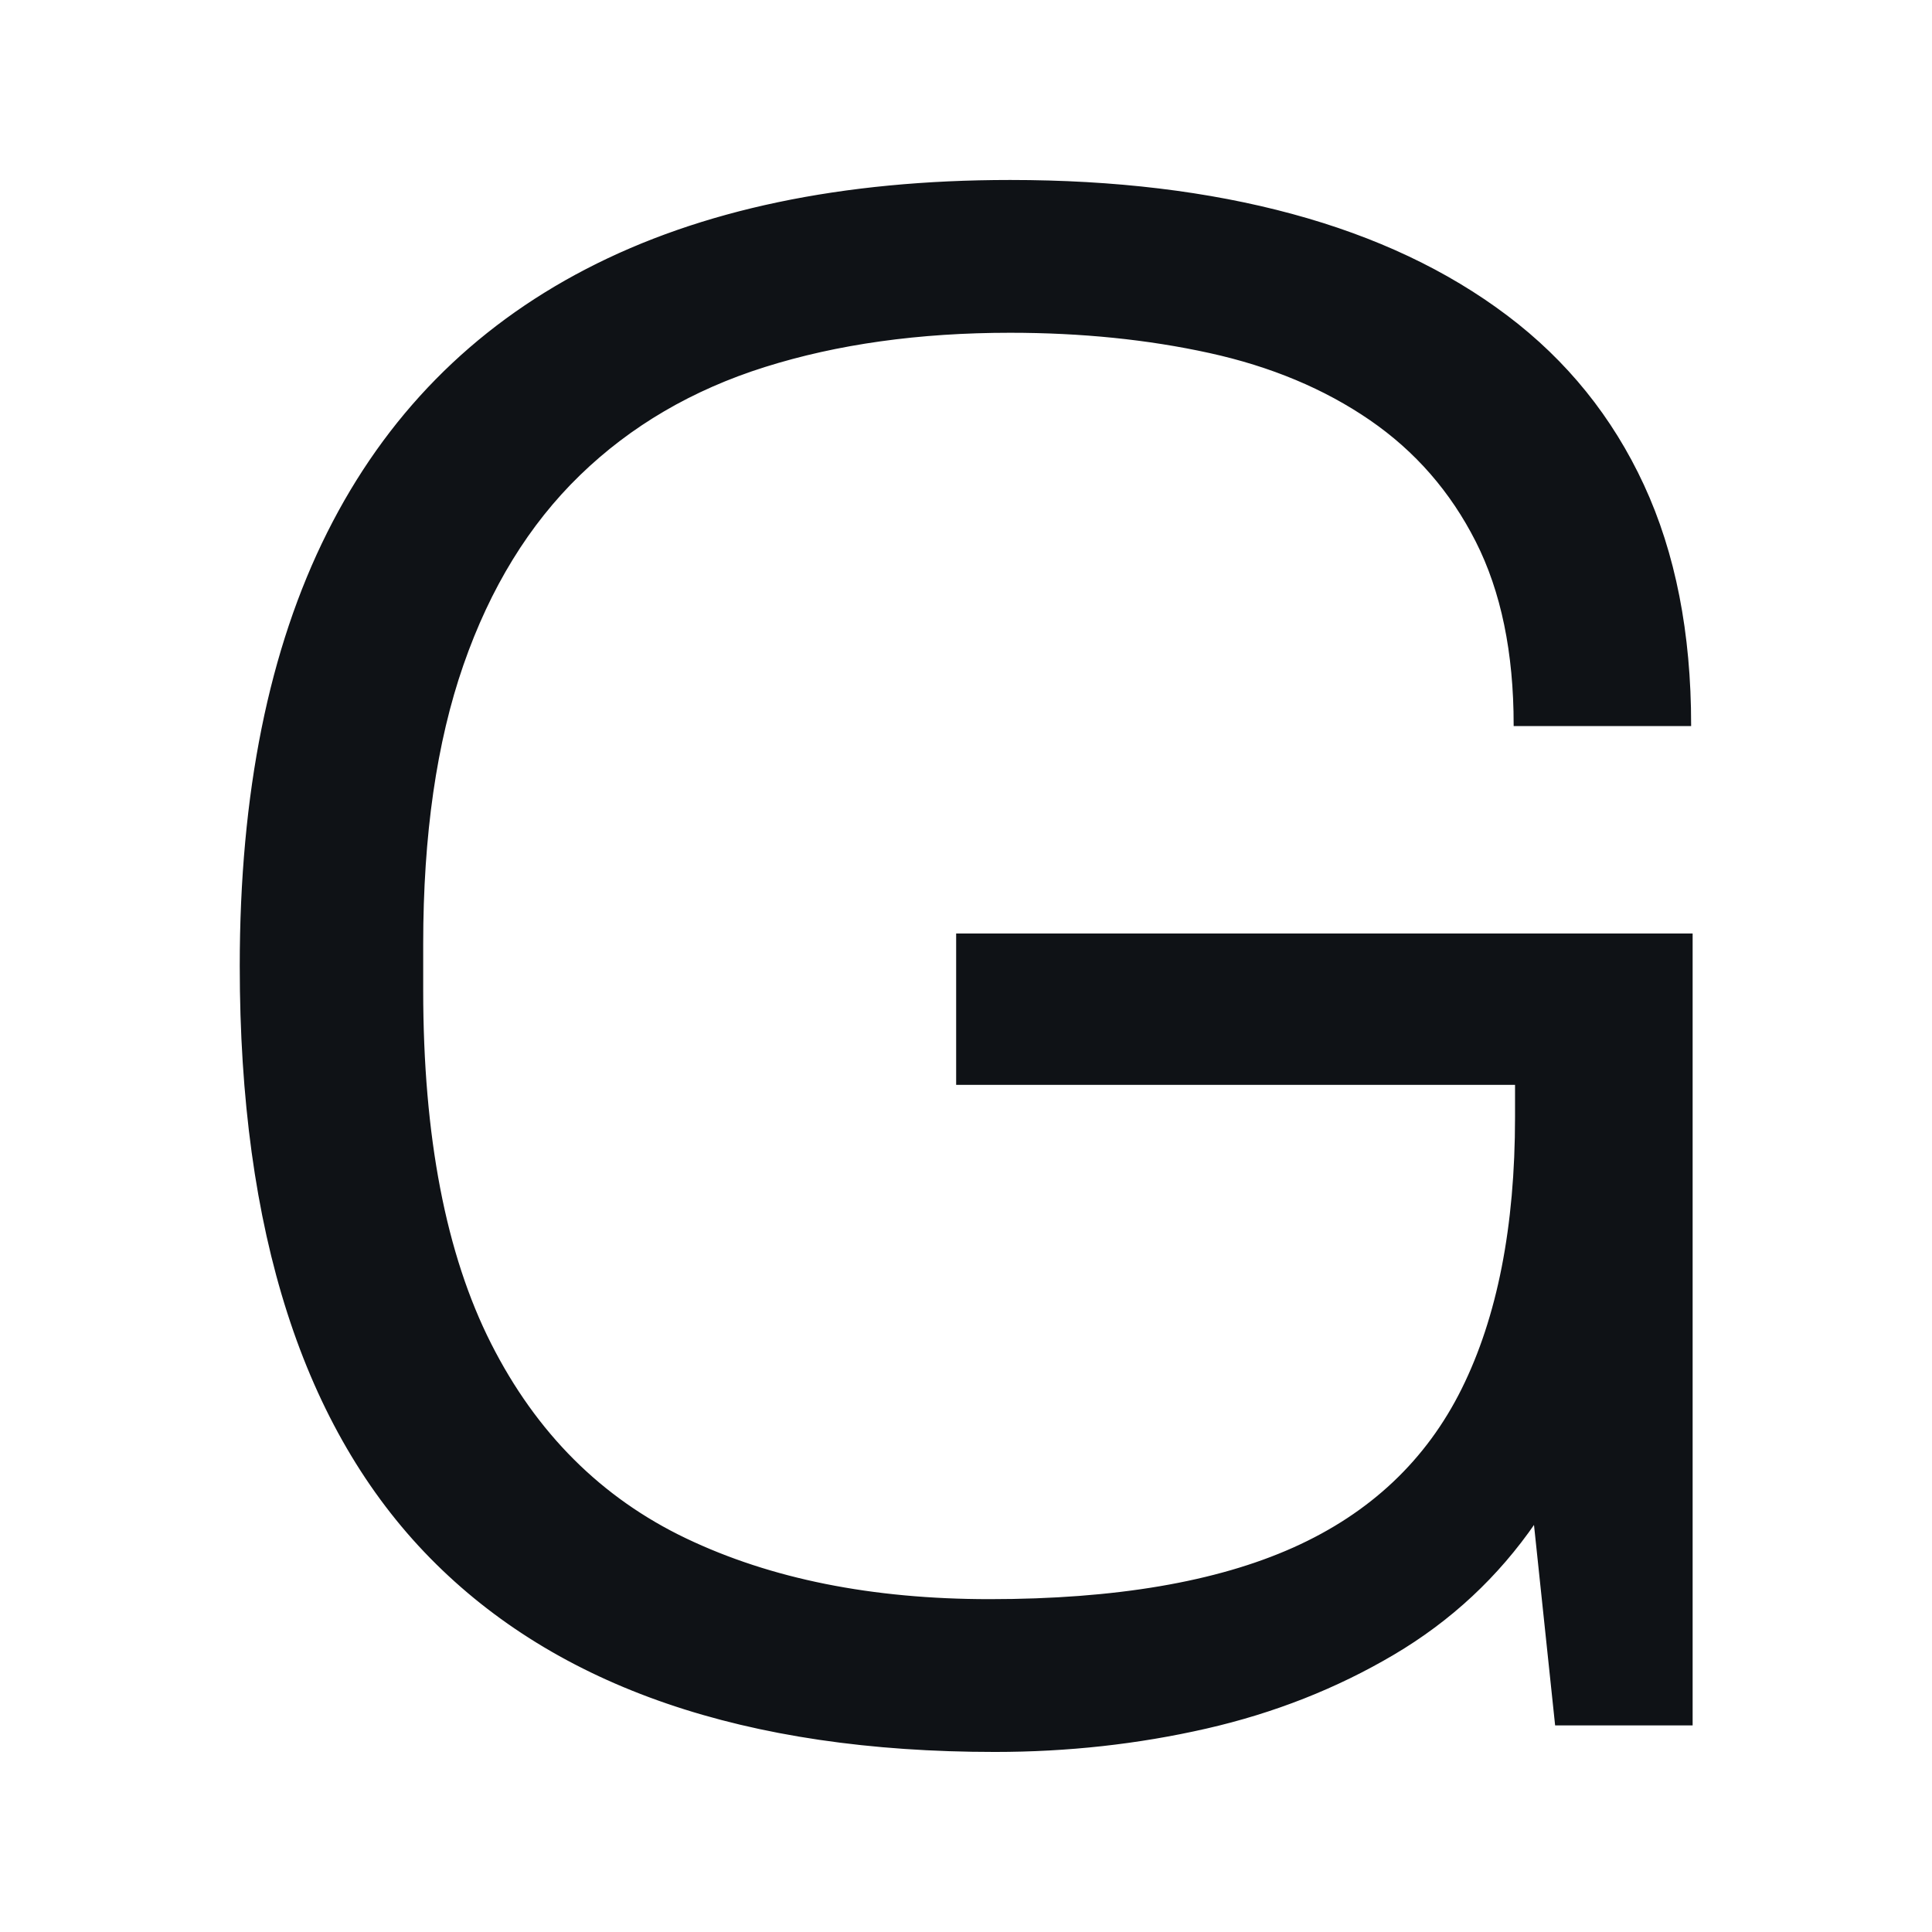
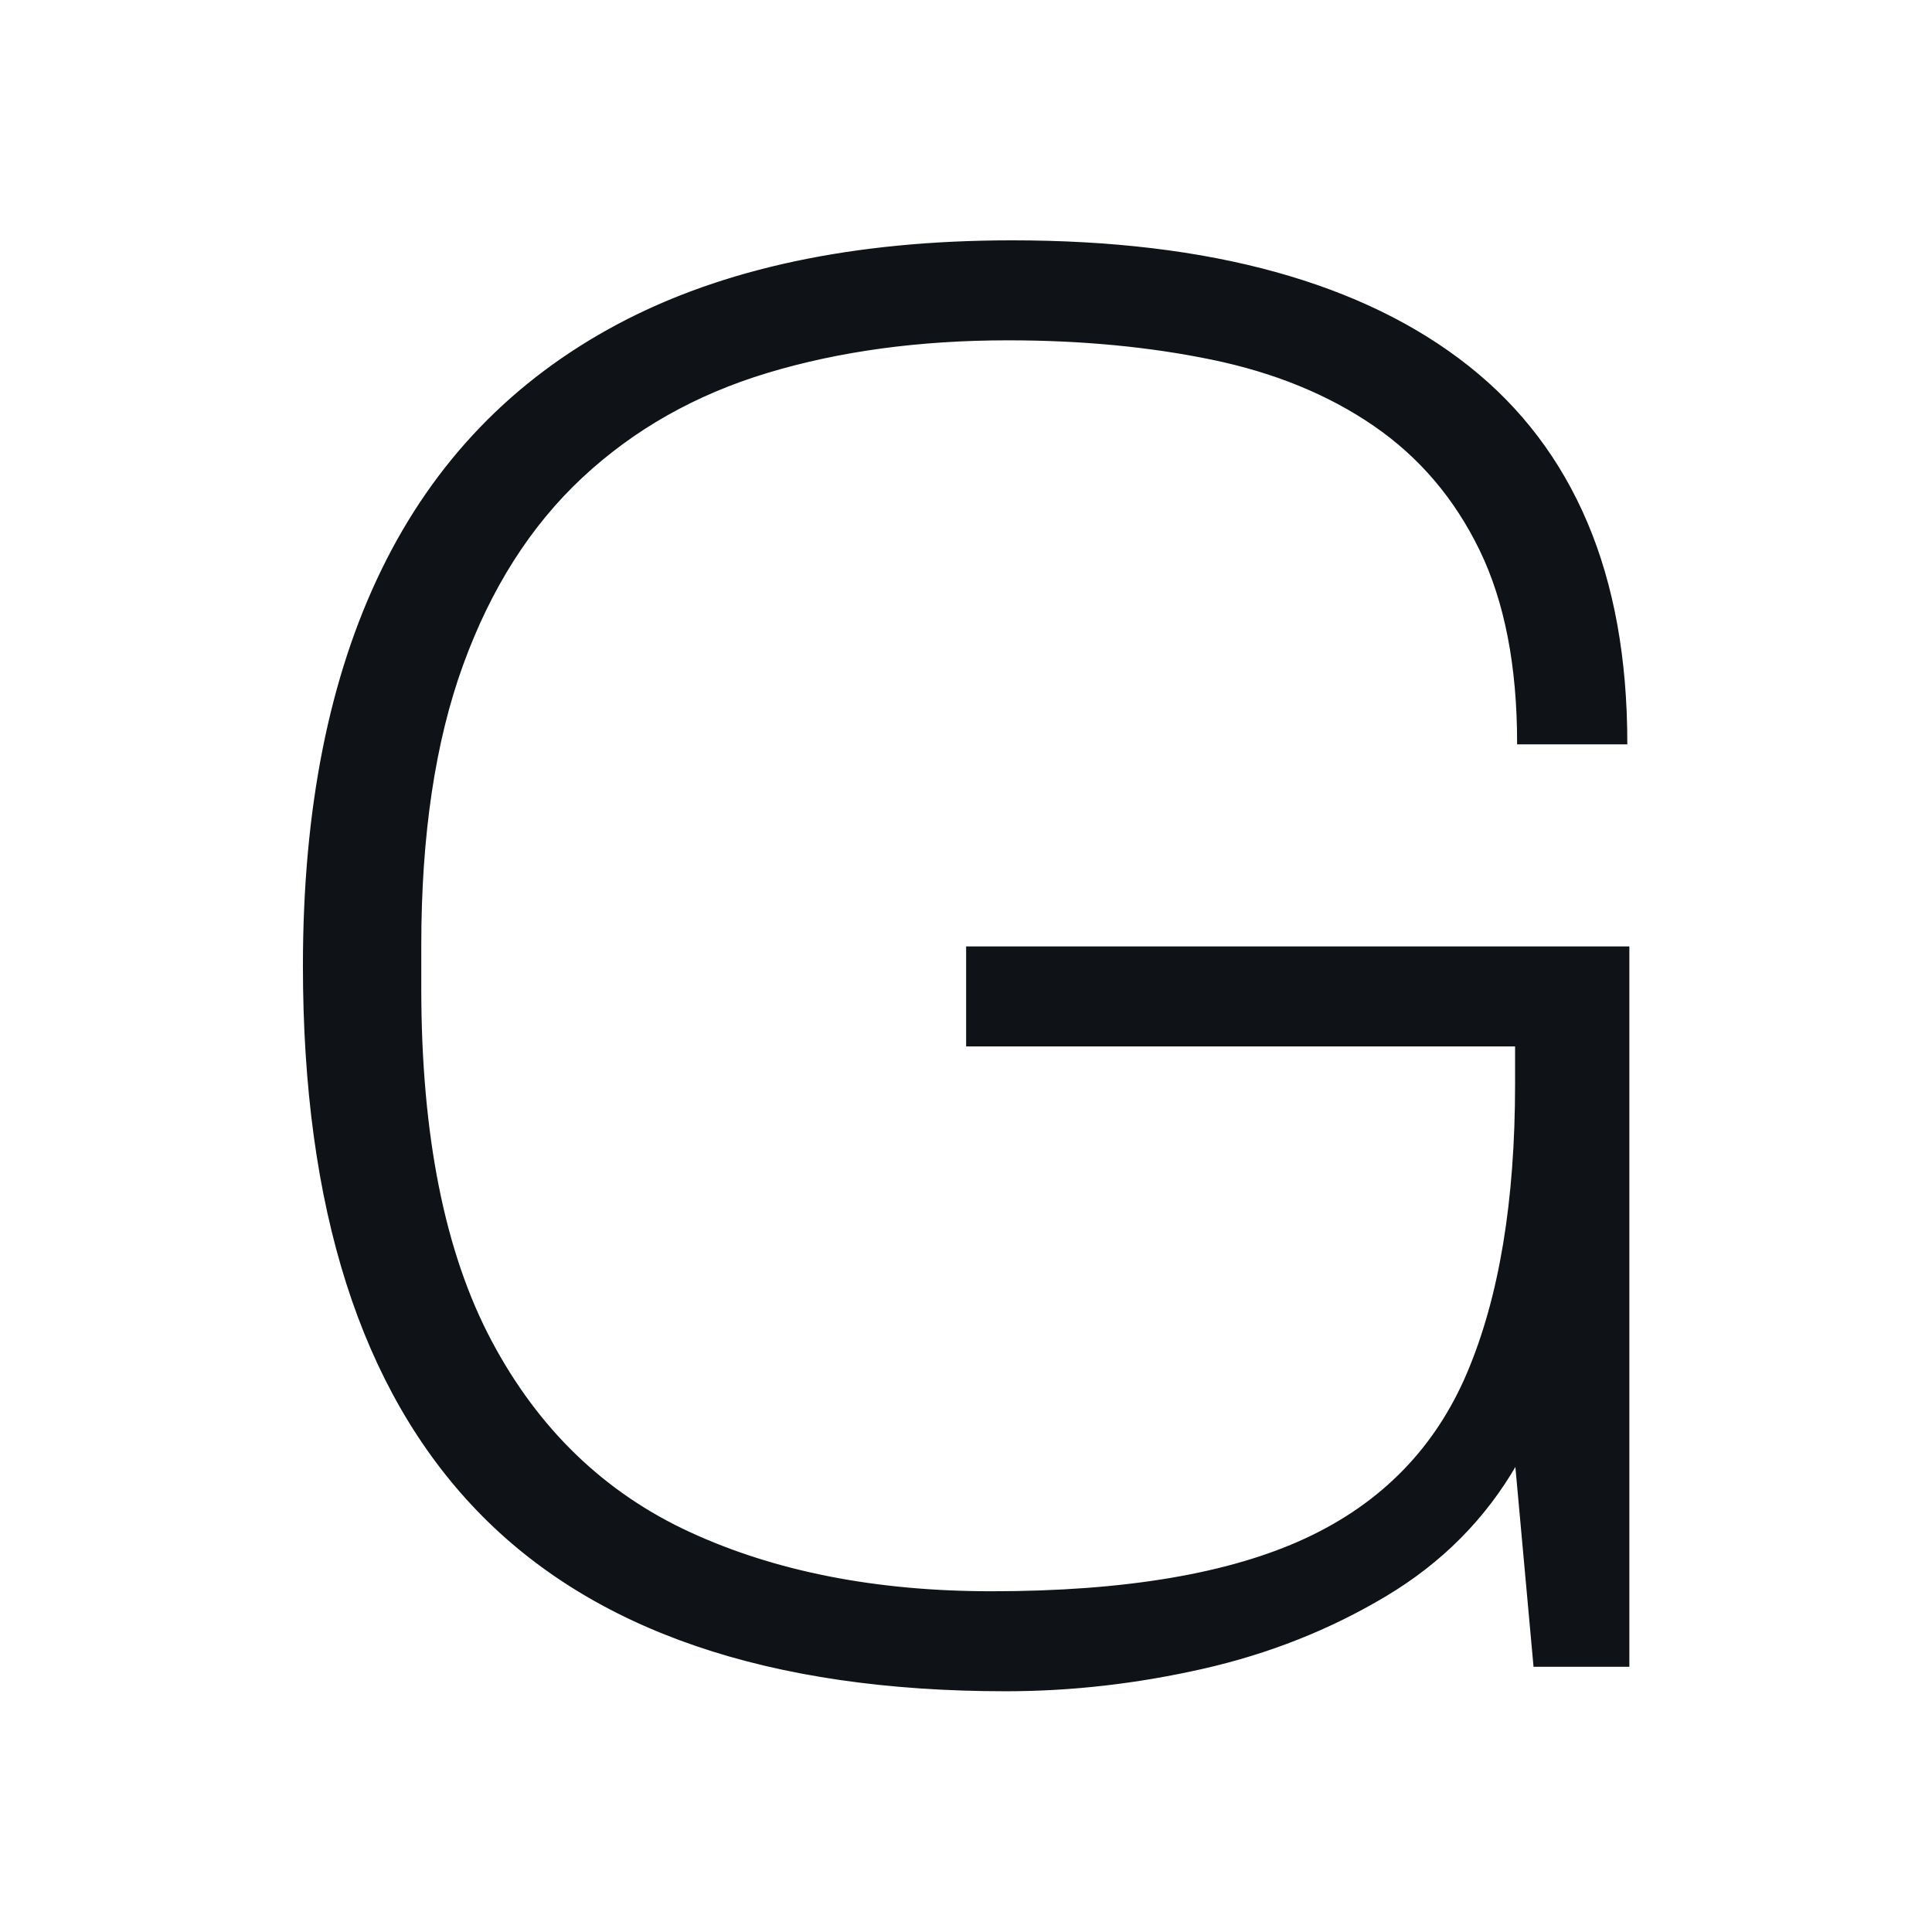
- <svg xmlns="http://www.w3.org/2000/svg" viewBox="0 0 32 32">
-   <style>.i{fill:#0f1216;stroke:#0f1216}.s{fill:none;stroke:#0f1216}@media (prefers-color-scheme:dark){.i{fill:#ecebe7;stroke:#ecebe7}.s{stroke:#ecebe7}}</style>
-   <g class="i" stroke="none">
-     <path transform="translate(1.90 28.56) scale(0.03662 -0.03662)" d="M398.135 -12Q229 -12 143.027 75.527Q57.054 163.054 57.054 343Q57.054 459.946 96.527 538.784Q136 617.622 213.487 657.811Q290.973 698 405.027 698Q475.757 698 532.405 682.662Q589.054 667.324 629.5 636.824Q669.946 606.324 691.23 560.324Q712.514 514.324 712.514 452H633.242Q633.242 501.216 616.04 535.162Q598.837 569.107 567.932 590.323Q537.026 611.54 495.243 620.715Q453.459 629.891 404.973 629.891Q343.216 629.891 293.946 614.377Q244.676 598.864 210.082 565.31Q175.487 531.756 157.258 479.31Q139.028 426.865 139.028 353V332Q139.028 232.757 169.798 171.974Q200.568 111.19 258.217 83.65Q315.865 56.109 395.676 56.109Q481.026 56.109 533.296 79.514Q585.567 102.92 609.715 151.609Q633.864 200.297 633.864 274.621V289.729H381.081V357.189H713.189V0H651.945L642.297 91.54Q617.026 54.784 578.297 31.905Q539.567 9.027 493.5 -1.487Q447.432 -12 398.135 -12Z" />
+ <svg xmlns="http://www.w3.org/2000/svg" viewBox="26 26 148 148">
+   <style>.k{fill:#0f1216;stroke:#0f1216}.r{fill:none;stroke:#c9c6c0}@media (prefers-color-scheme:dark){.k{fill:#ecebe7;stroke:#ecebe7}.r{stroke:#5a5a5d}}</style>
+   <g transform="translate(26 26) scale(4.625)" class="k" stroke="none">
+     <path transform="translate(3.04 27.59) scale(0.0338 -0.0338)" d="M403 -12Q229 -12 144.0 76.5Q59 165 59 343Q59 458 97.5 537.0Q136 616 213.0 657.0Q290 698 406 698Q479 698 535.0 682.5Q591 667 629.5 636.5Q668 606 687.5 560.0Q707 514 707 452H654Q654 509 635.5 547.0Q617 585 583.5 608.0Q550 631 504.0 640.5Q458 650 404 650Q339 650 286.0 634.0Q233 618 195.0 582.5Q157 547 136.5 490.5Q116 434 116 353V332Q116 224 150.5 159.0Q185 94 248.0 65.0Q311 36 396 36Q494 36 550.0 62.0Q606 88 629.5 143.5Q653 199 653 285V304H384V352H708V0H662L653 99Q630 59 589.0 34.5Q548 10 499.5 -1.0Q451 -12 403 -12Z" />
  </g>
</svg>
